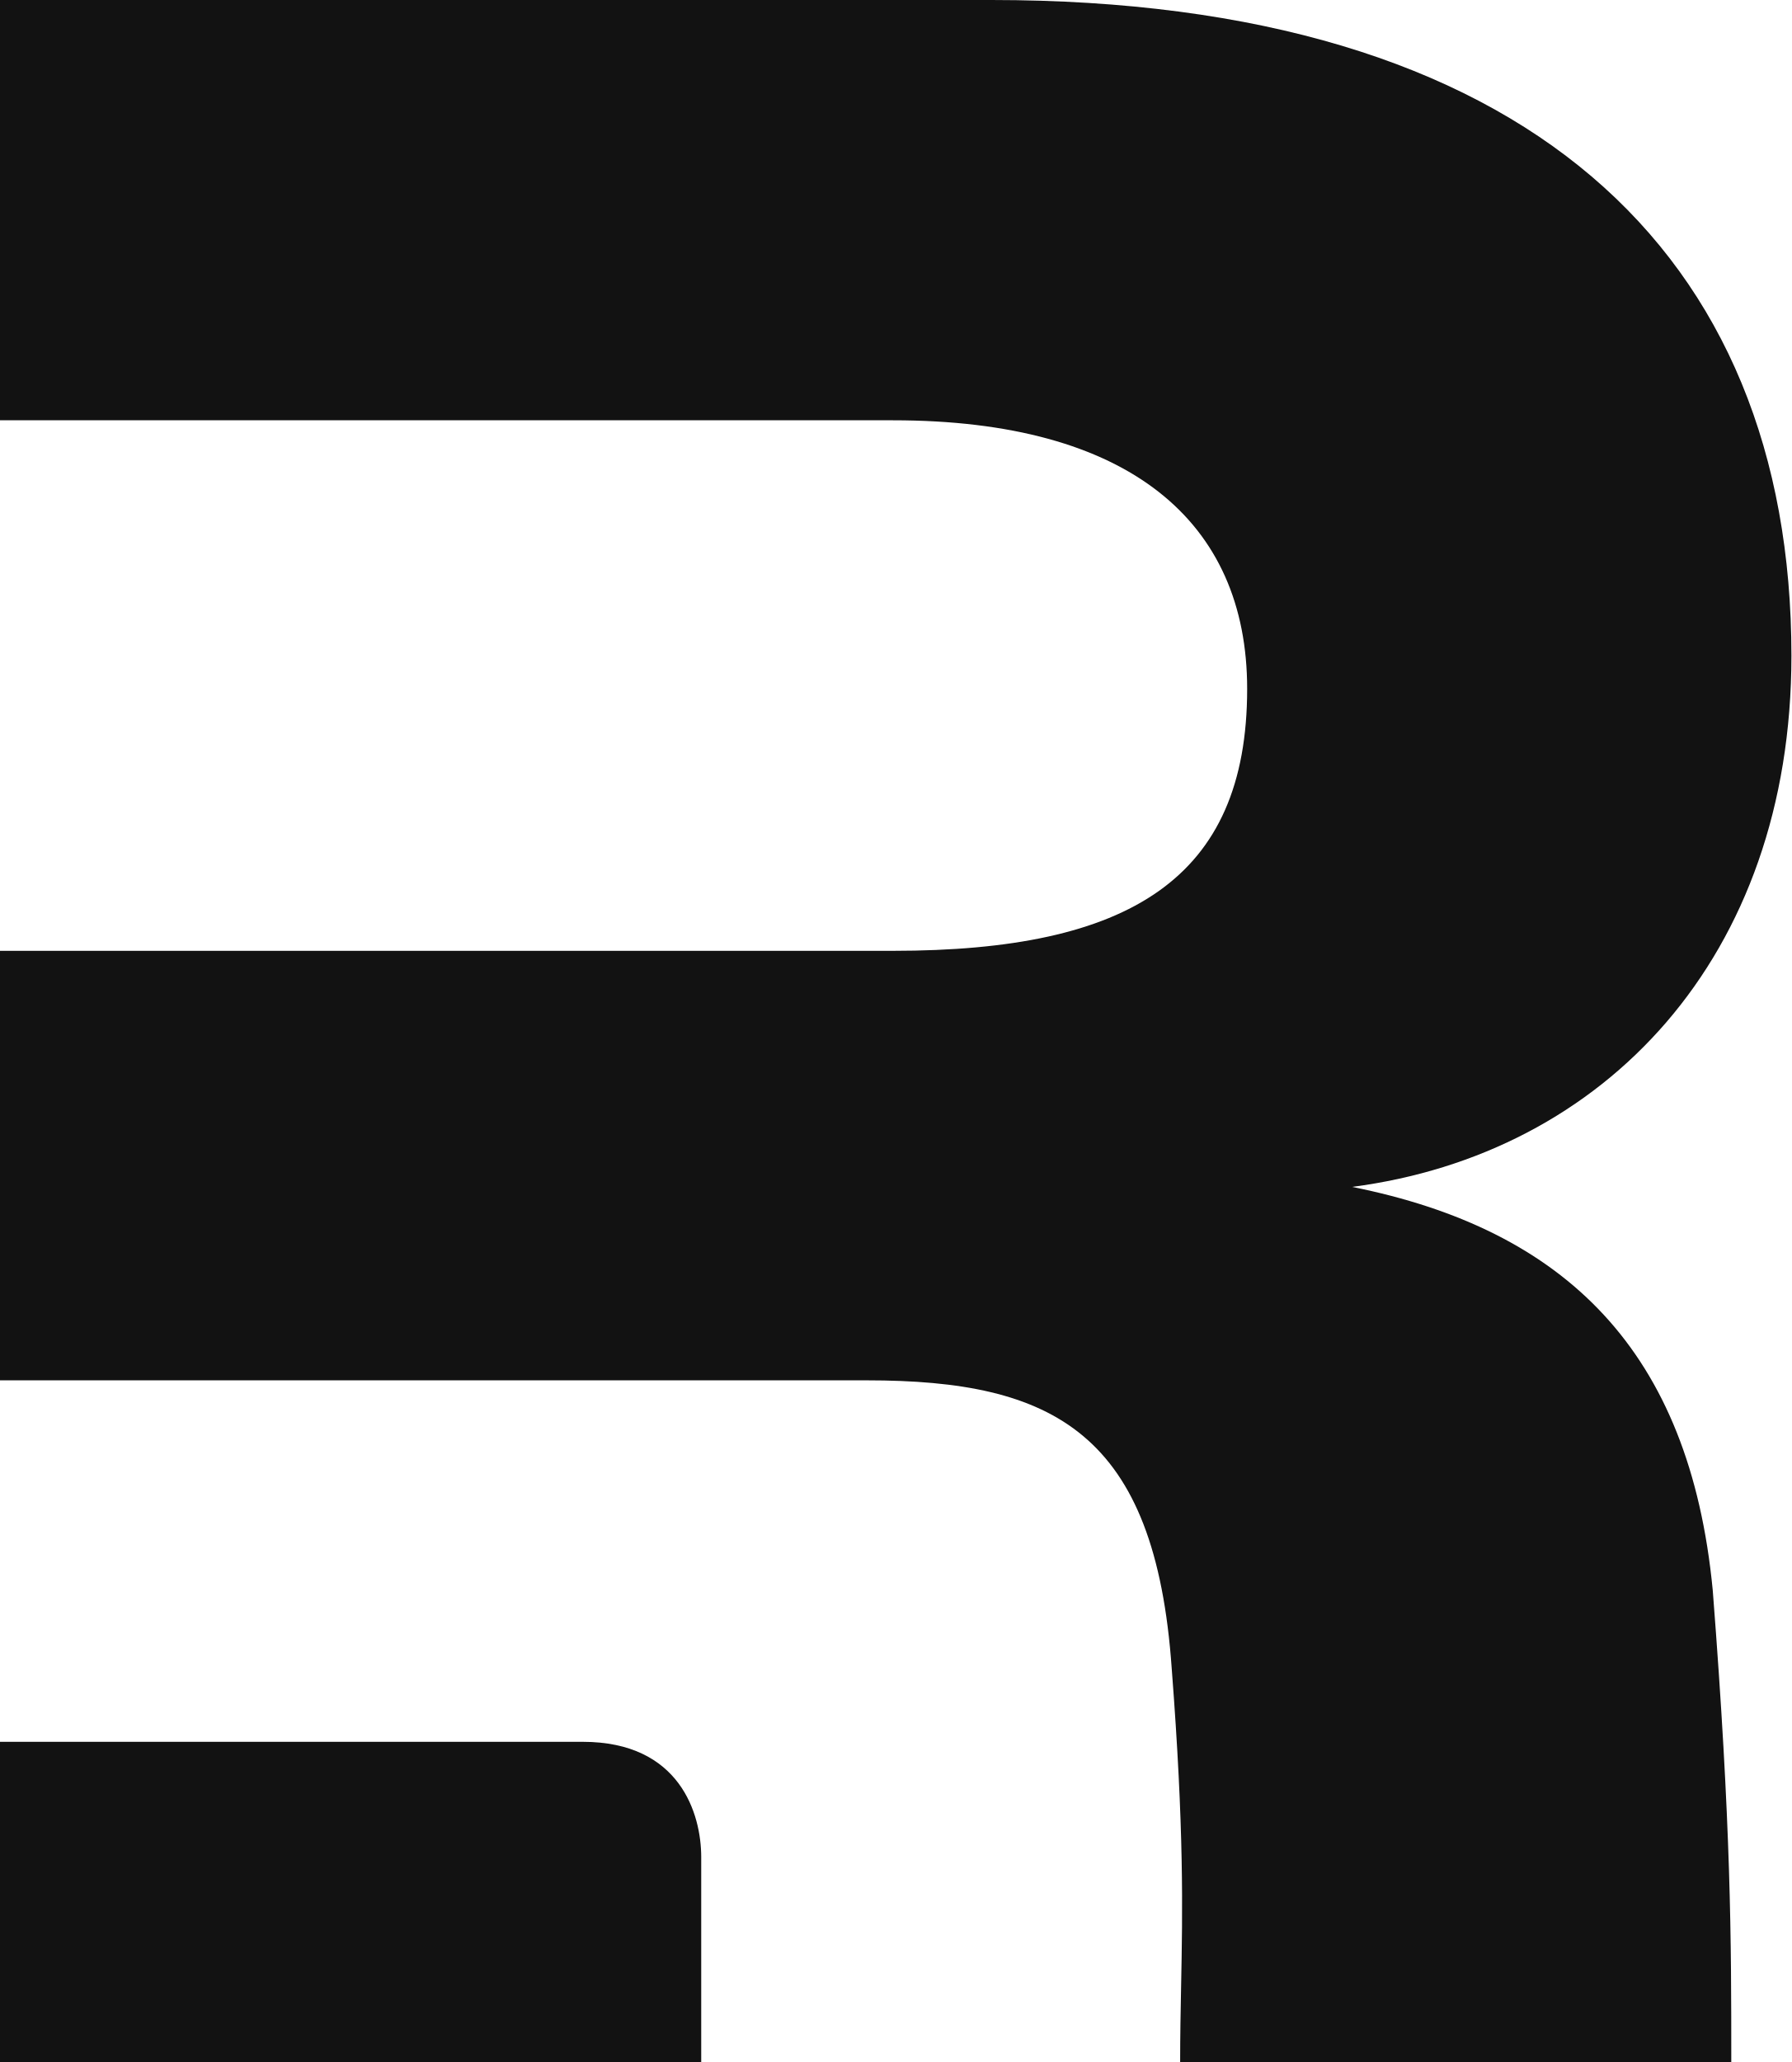
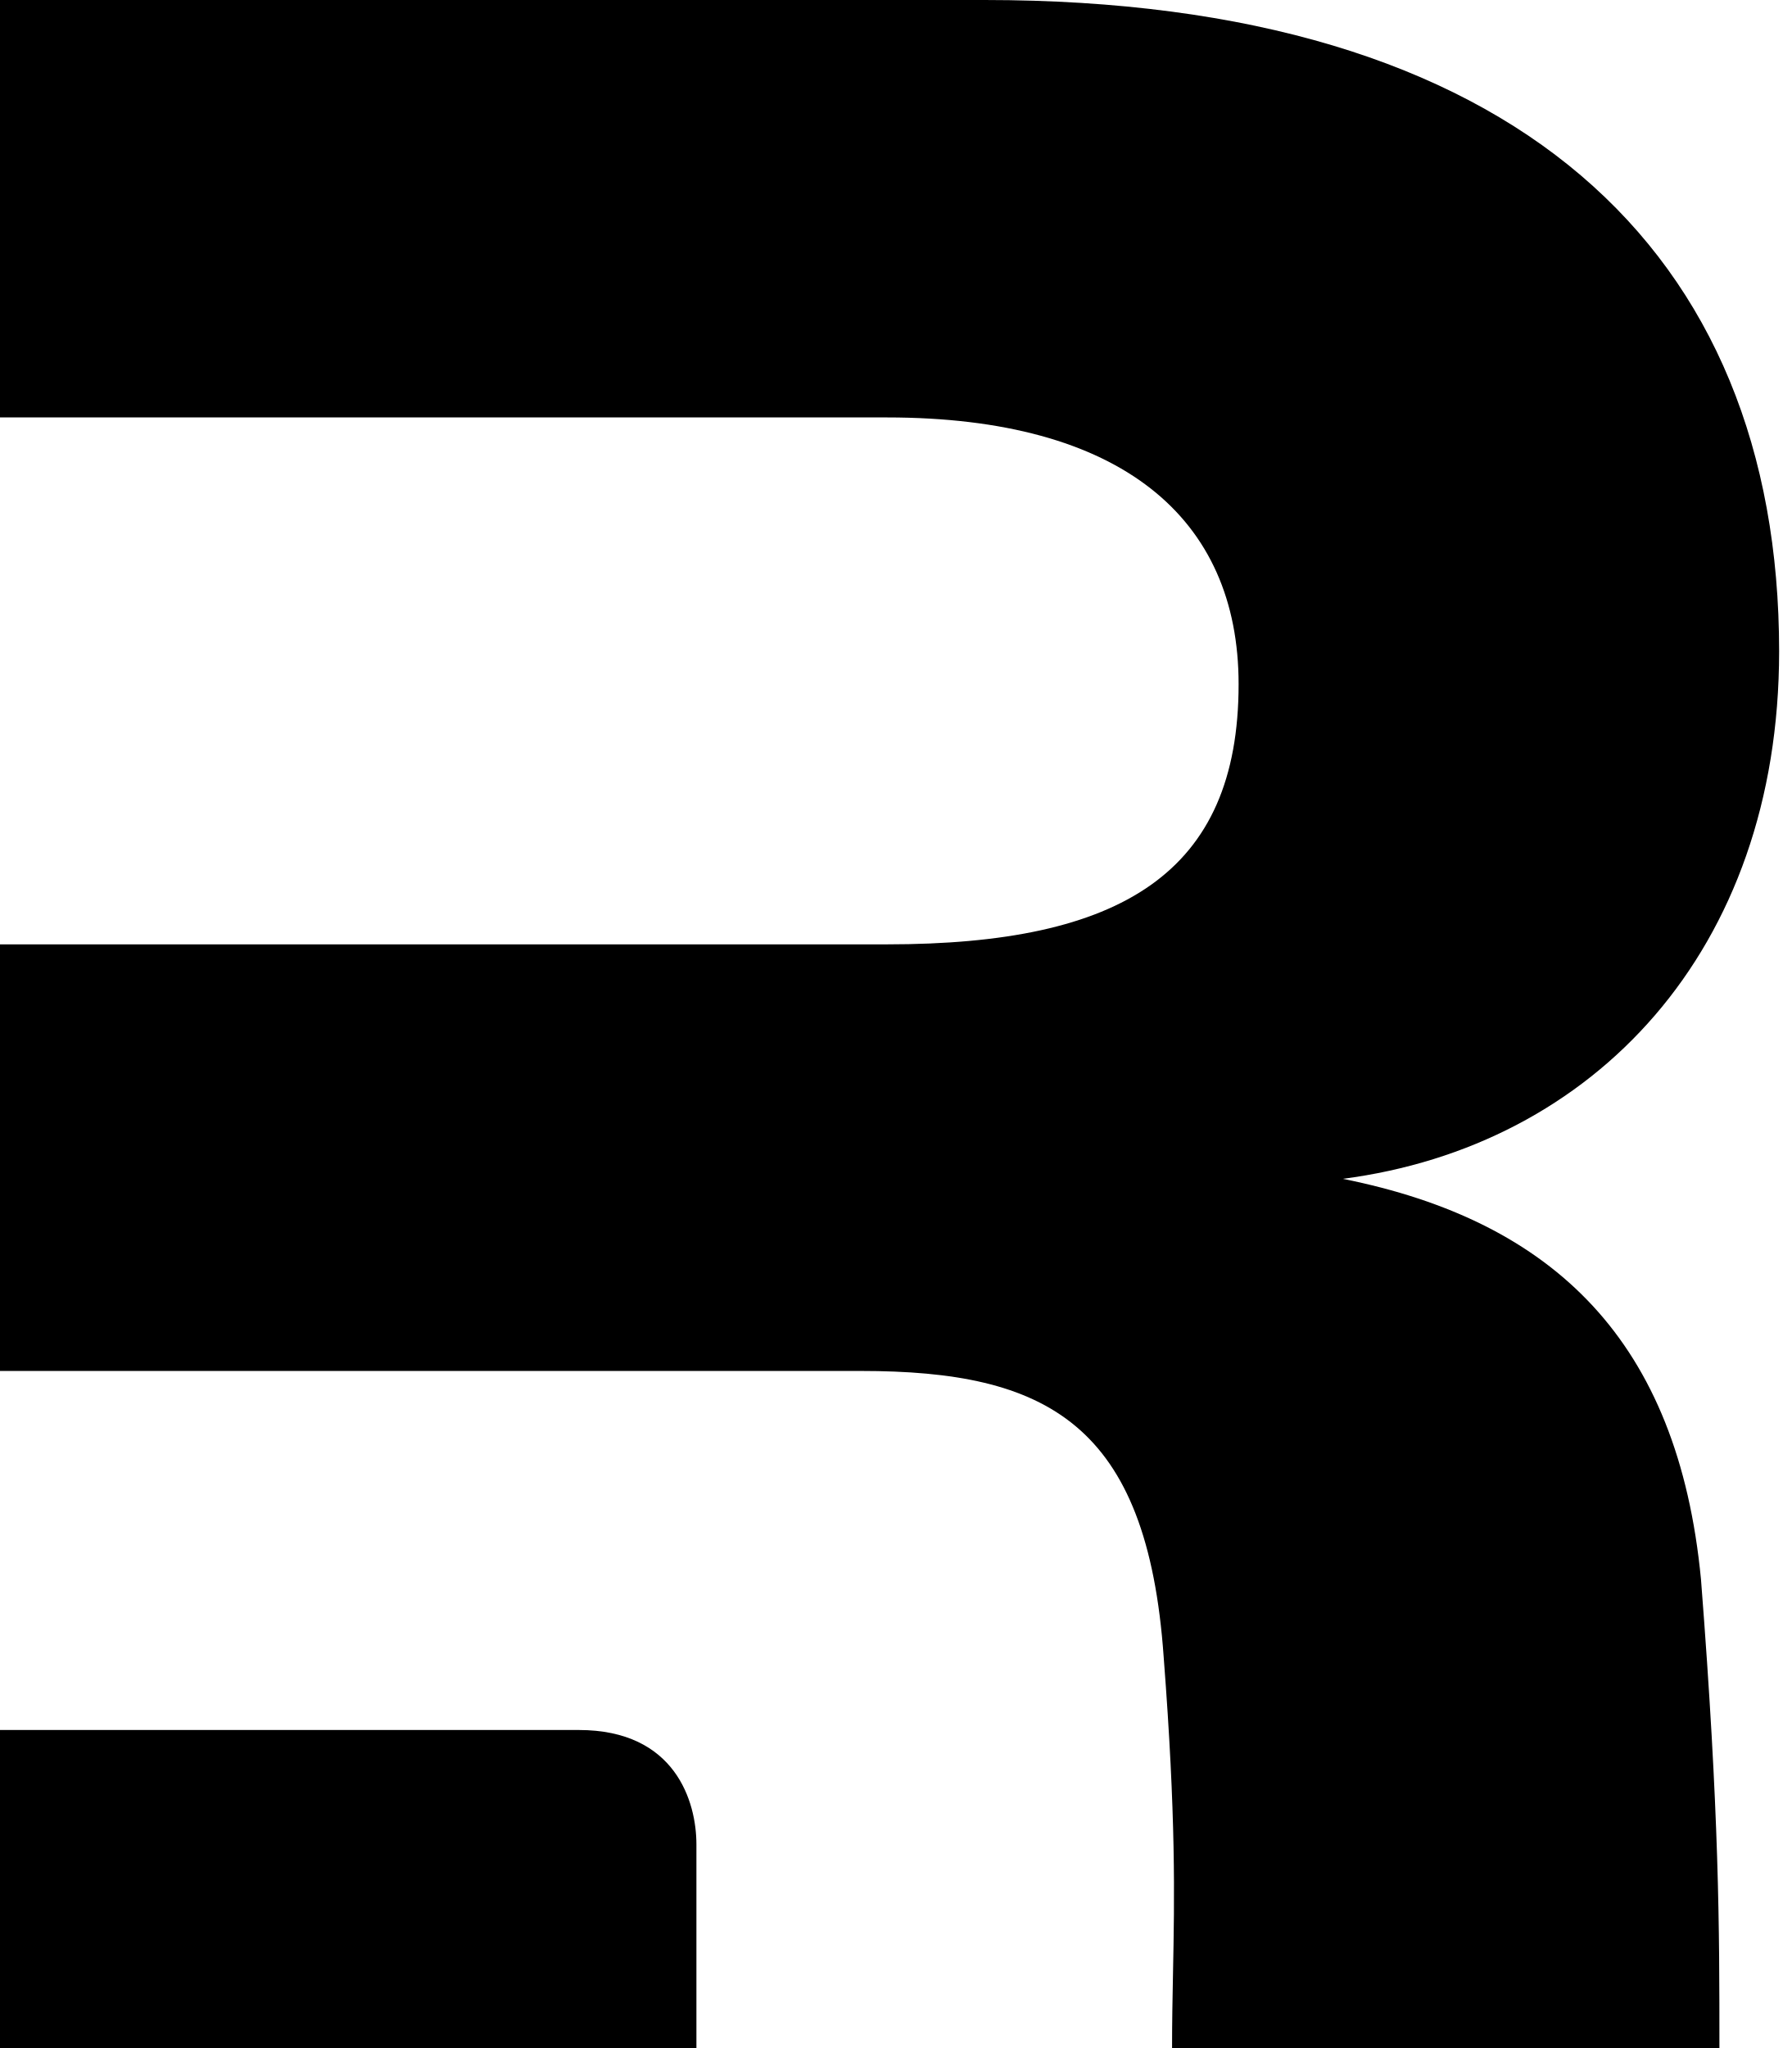
- <svg xmlns="http://www.w3.org/2000/svg" width="411" height="473" viewBox="0 0 411 473" fill="none">
-   <path fill-rule="evenodd" clip-rule="evenodd" d="M392.946 364.768C397.201 419.418 397.201 445.036 397.201 473H270.756C270.756 466.909 270.865 461.337 270.975 455.687C271.317 438.123 271.674 419.807 268.828 382.819C265.067 328.667 241.748 316.634 198.871 316.634H160.883H0V218.109H204.889C259.049 218.109 286.13 201.633 286.13 158.011C286.13 119.654 259.049 96.41 204.889 96.41H0V0H227.456C350.069 0 411 57.912 411 150.42C411 219.613 368.123 264.739 310.201 272.26C359.096 282.037 387.681 309.865 392.946 364.768Z" fill="#121212" />
-   <path d="M0 473V399.553H133.697C156.029 399.553 160.878 416.116 160.878 425.994V473H0Z" fill="#121212" />
+ <svg xmlns="http://www.w3.org/2000/svg" viewBox="0 0 70 80" fill="none">
+   <path d="M22.613 67.578C26.39 67.578 27.21 70.379 27.21 72.049V80H0V67.578H22.613Z" fill="currentColor" />
+   <path d="M38.47 0C59.208 0 69.513 9.795 69.513 25.441C69.513 37.144 62.262 44.776 52.465 46.048C60.735 47.702 65.569 52.408 66.46 61.694C67.18 70.937 67.18 75.27 67.18 80H45.794C45.794 78.97 45.812 78.027 45.831 77.072C45.889 74.101 45.949 71.003 45.468 64.747C44.831 55.588 40.887 53.553 33.636 53.553H0V36.889H34.654C43.814 36.889 48.394 34.103 48.394 26.725C48.394 20.237 43.814 16.306 34.654 16.306H0V0H38.47Z" fill="currentColor" />
</svg>
